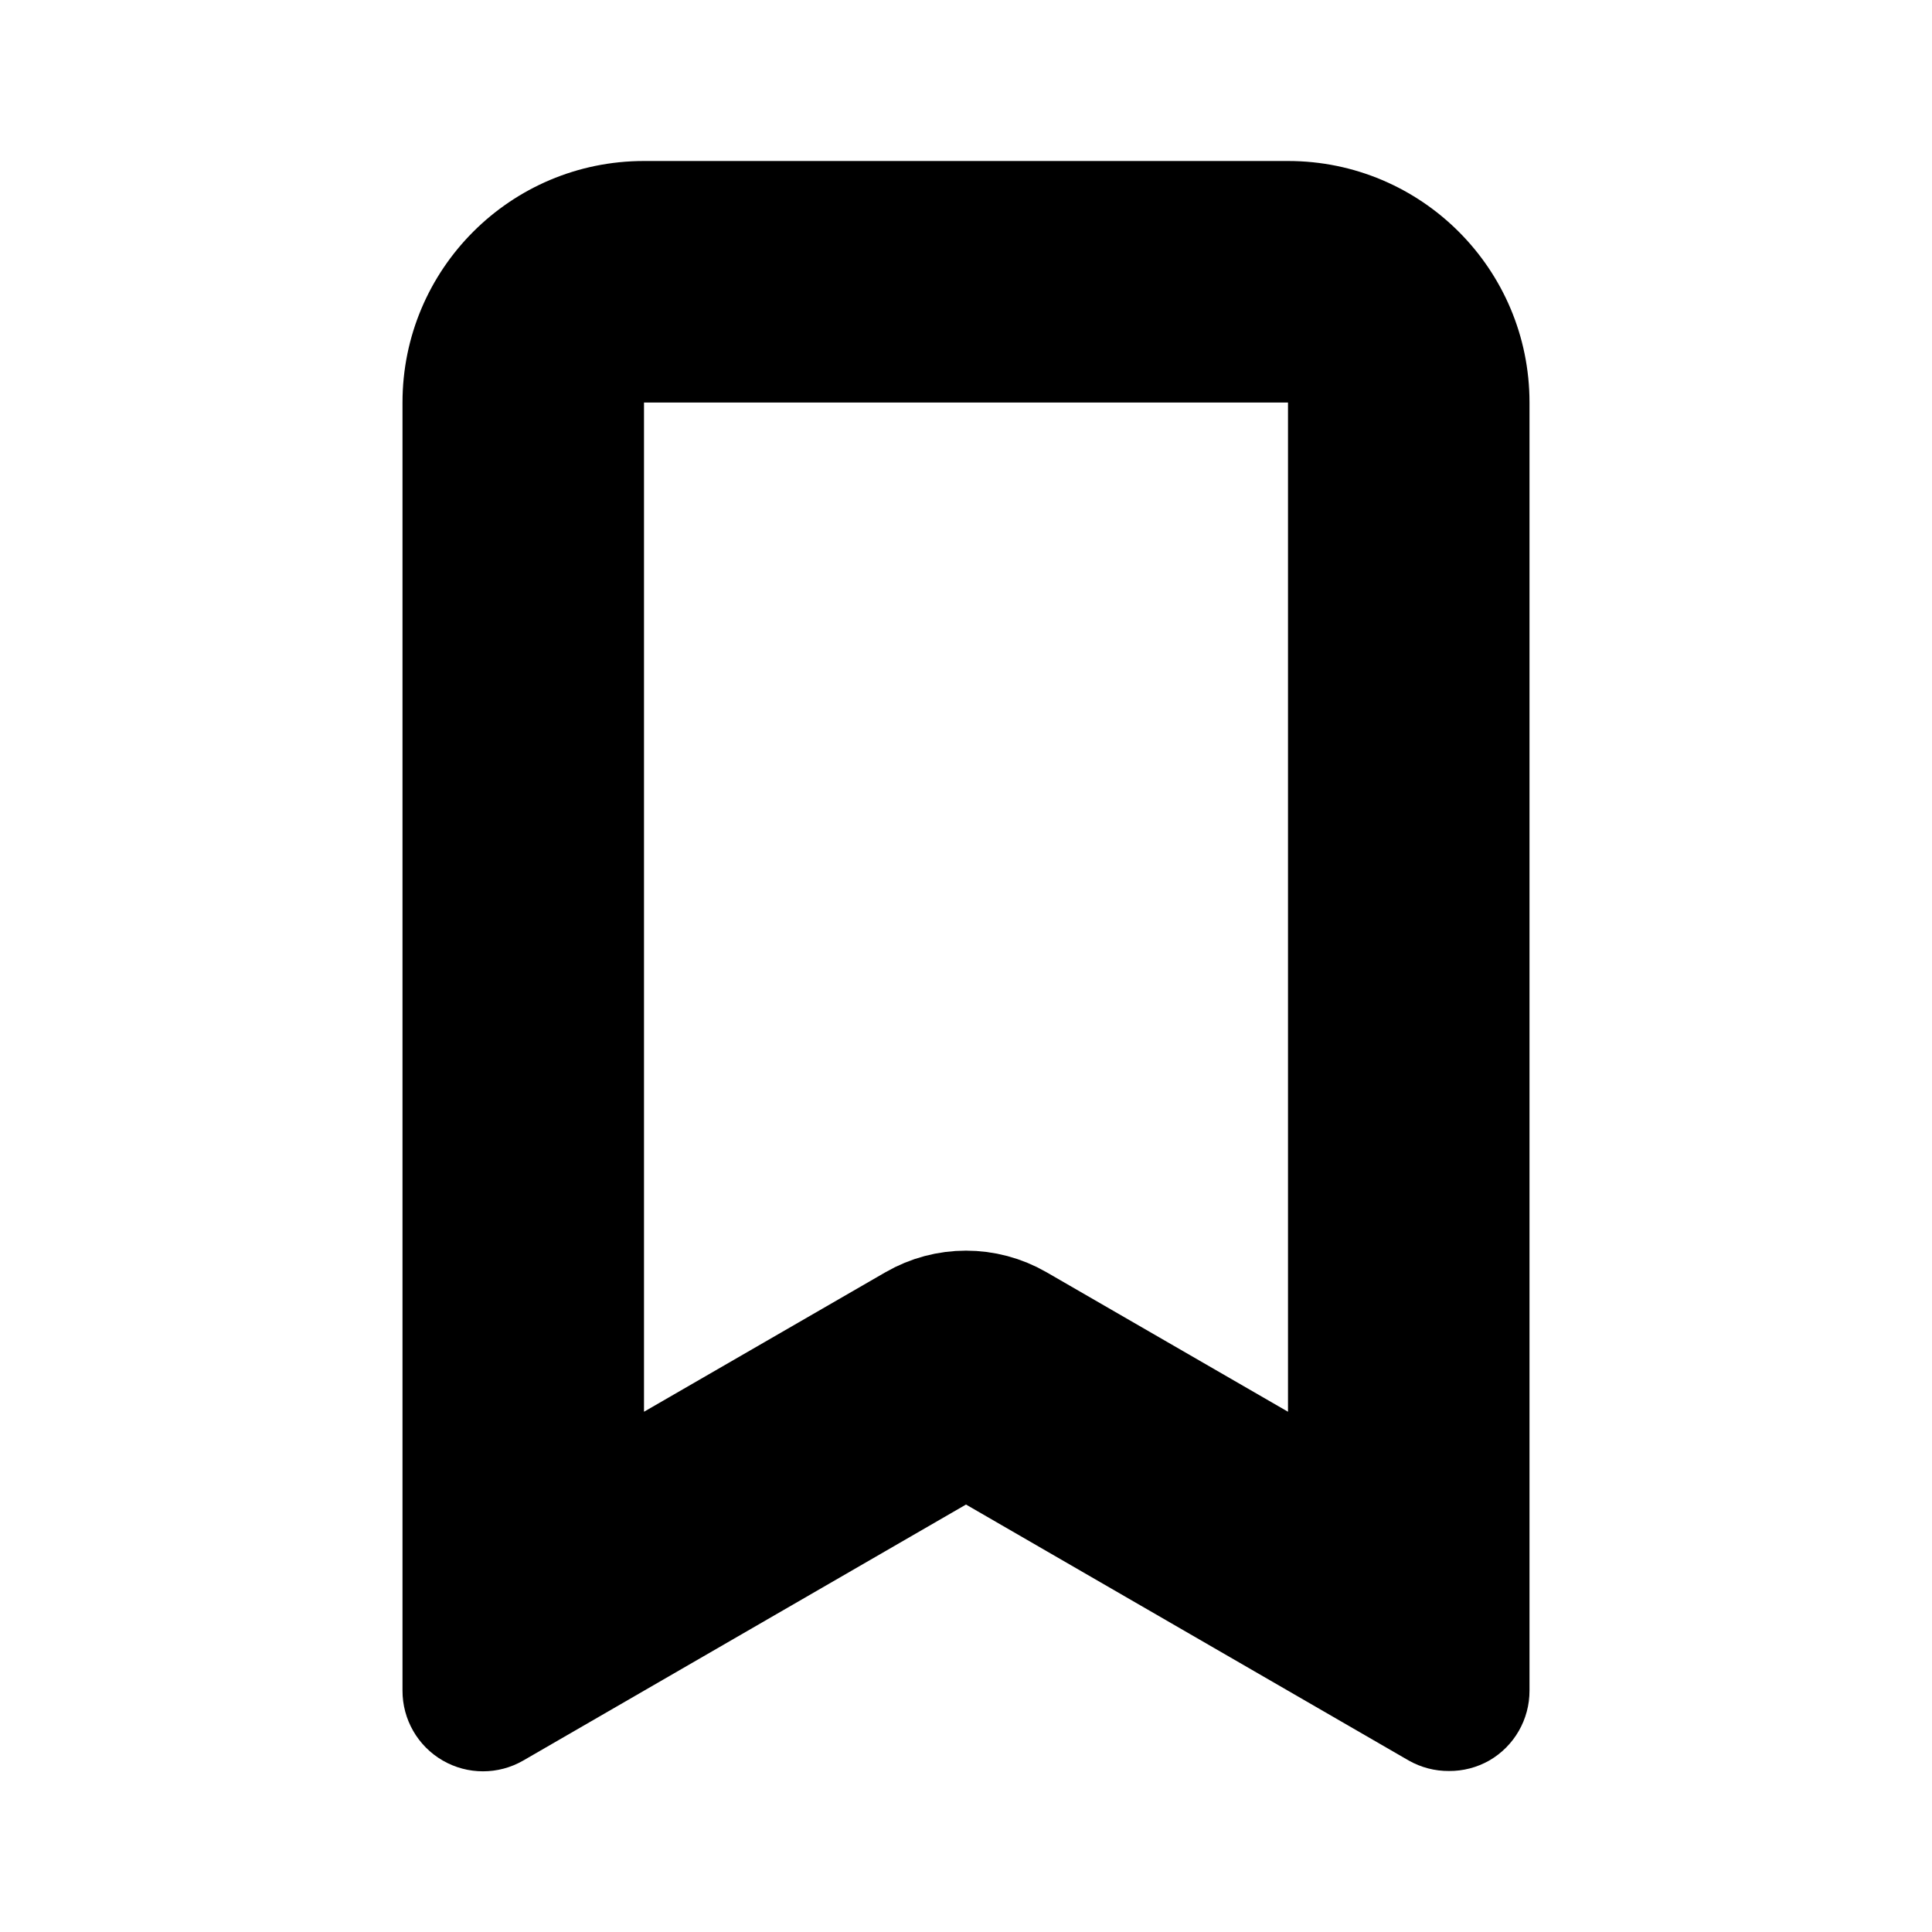
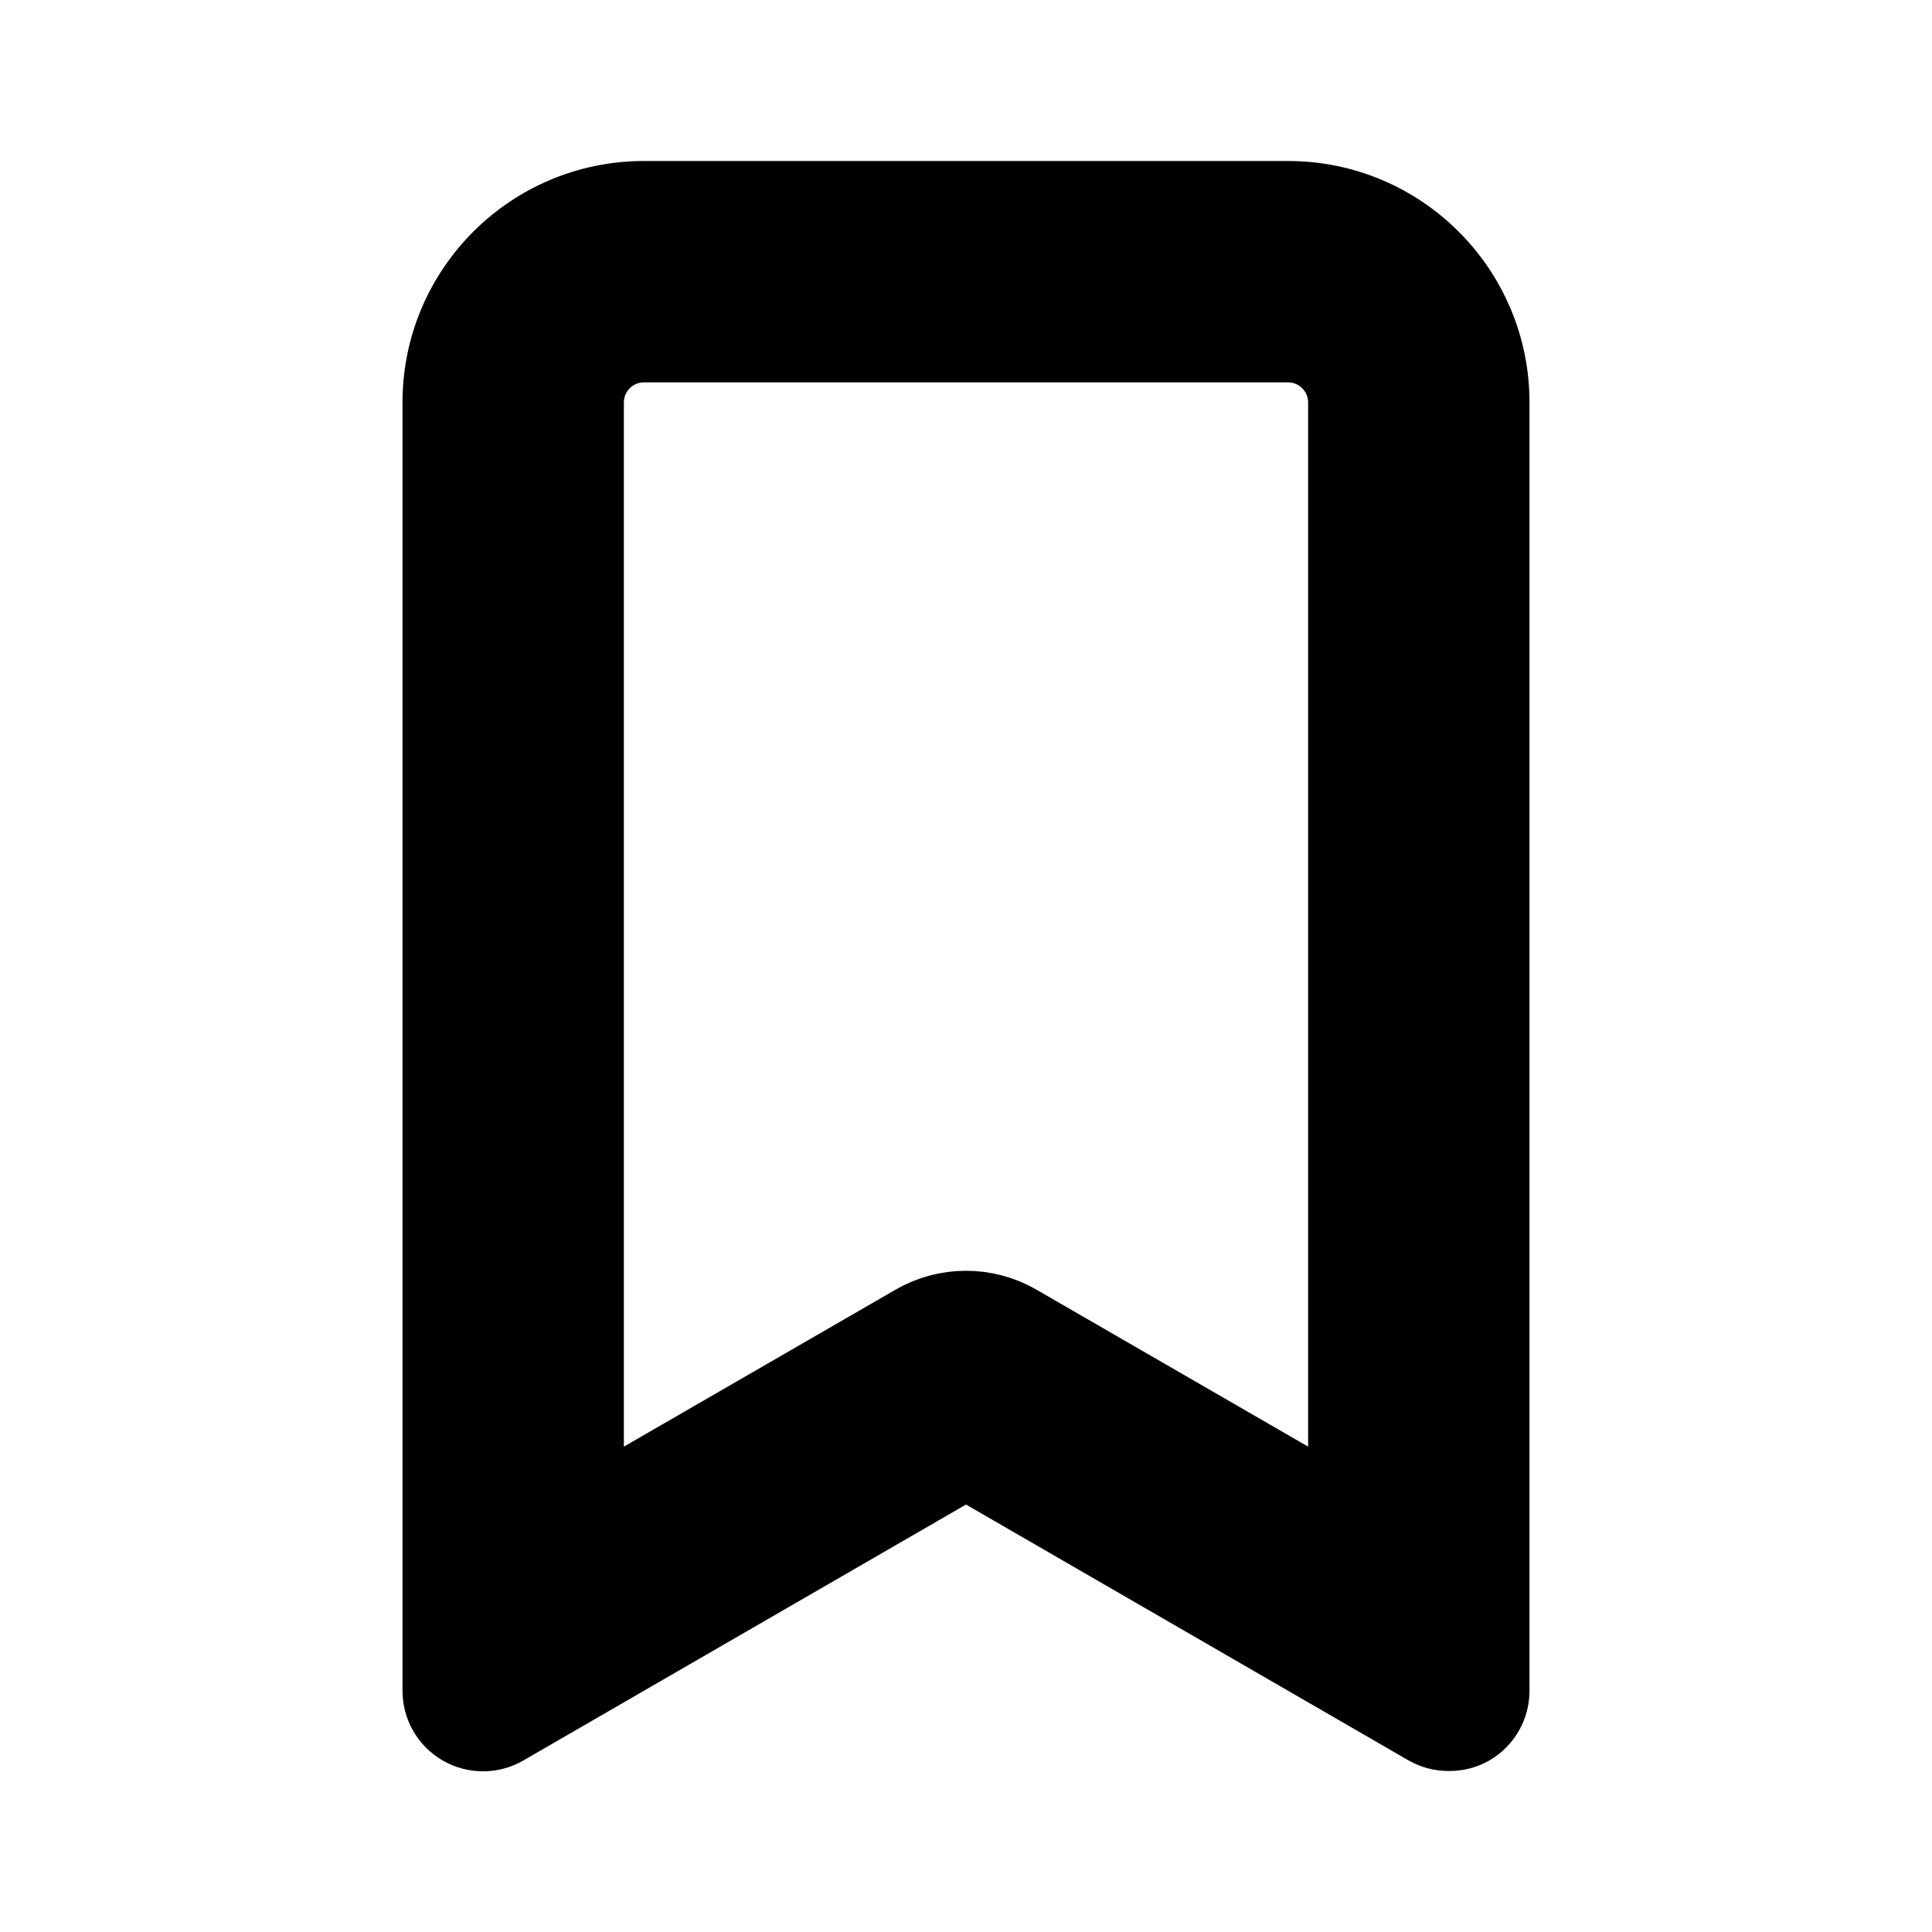
<svg xmlns="http://www.w3.org/2000/svg" width="24" height="24" viewBox="0 0 24 24">
-   <path id="bookmark-fill" d="M16 2H8a3 3 0 0 0-3 3v16a1 1 0 0 0 .5.87a1 1 0 0 0 1 0l5.5-3.18l5.5 3.18a1 1 0 0 0 .5.13a1 1 0 0 0 .5-.13A1 1 0 0 0 19 21V5a3 3 0 0 0-3-3m1 17.27l-4.5-2.6a1 1 0 0 0-1 0L7 19.27V5a1 1 0 0 1 1-1h8a1 1 0 0 1 1 1Z" />
-   <path id="bookmark-outline" fill="none" stroke="currentColor" stroke-width="2" d="M17 19.27l-4.5-2.6a1 1 0 0 0-1 0L7 19.27V5a1 1 0 0 1 1-1h8a1 1 0 0 1 1 1v14.27Z" />
+   <path id="bookmark-fill" fill="currentColor" d="M16 2H8a3 3 0 0 0-3 3v16a1 1 0 0 0 .5.87a1 1 0 0 0 1 0l5.5-3.18l5.5 3.18a1 1 0 0 0 .5.13a1 1 0 0 0 .5-.13A1 1 0 0 0 19 21V5a3 3 0 0 0-3-3m1 17.27l-4.5-2.6a1 1 0 0 0-1 0L7 19.27V5a1 1 0 0 1 1-1h8a1 1 0 0 1 1 1Z" />
+   <path id="bookmark-outline" fill="none" stroke="currentColor" stroke-width="1.5" d="M17 19.27l-4.5-2.6a1 1 0 0 0-1 0L7 19.27V5a1 1 0 0 1 1-1h8a1 1 0 0 1 1 1v14.27Z" />
</svg>
